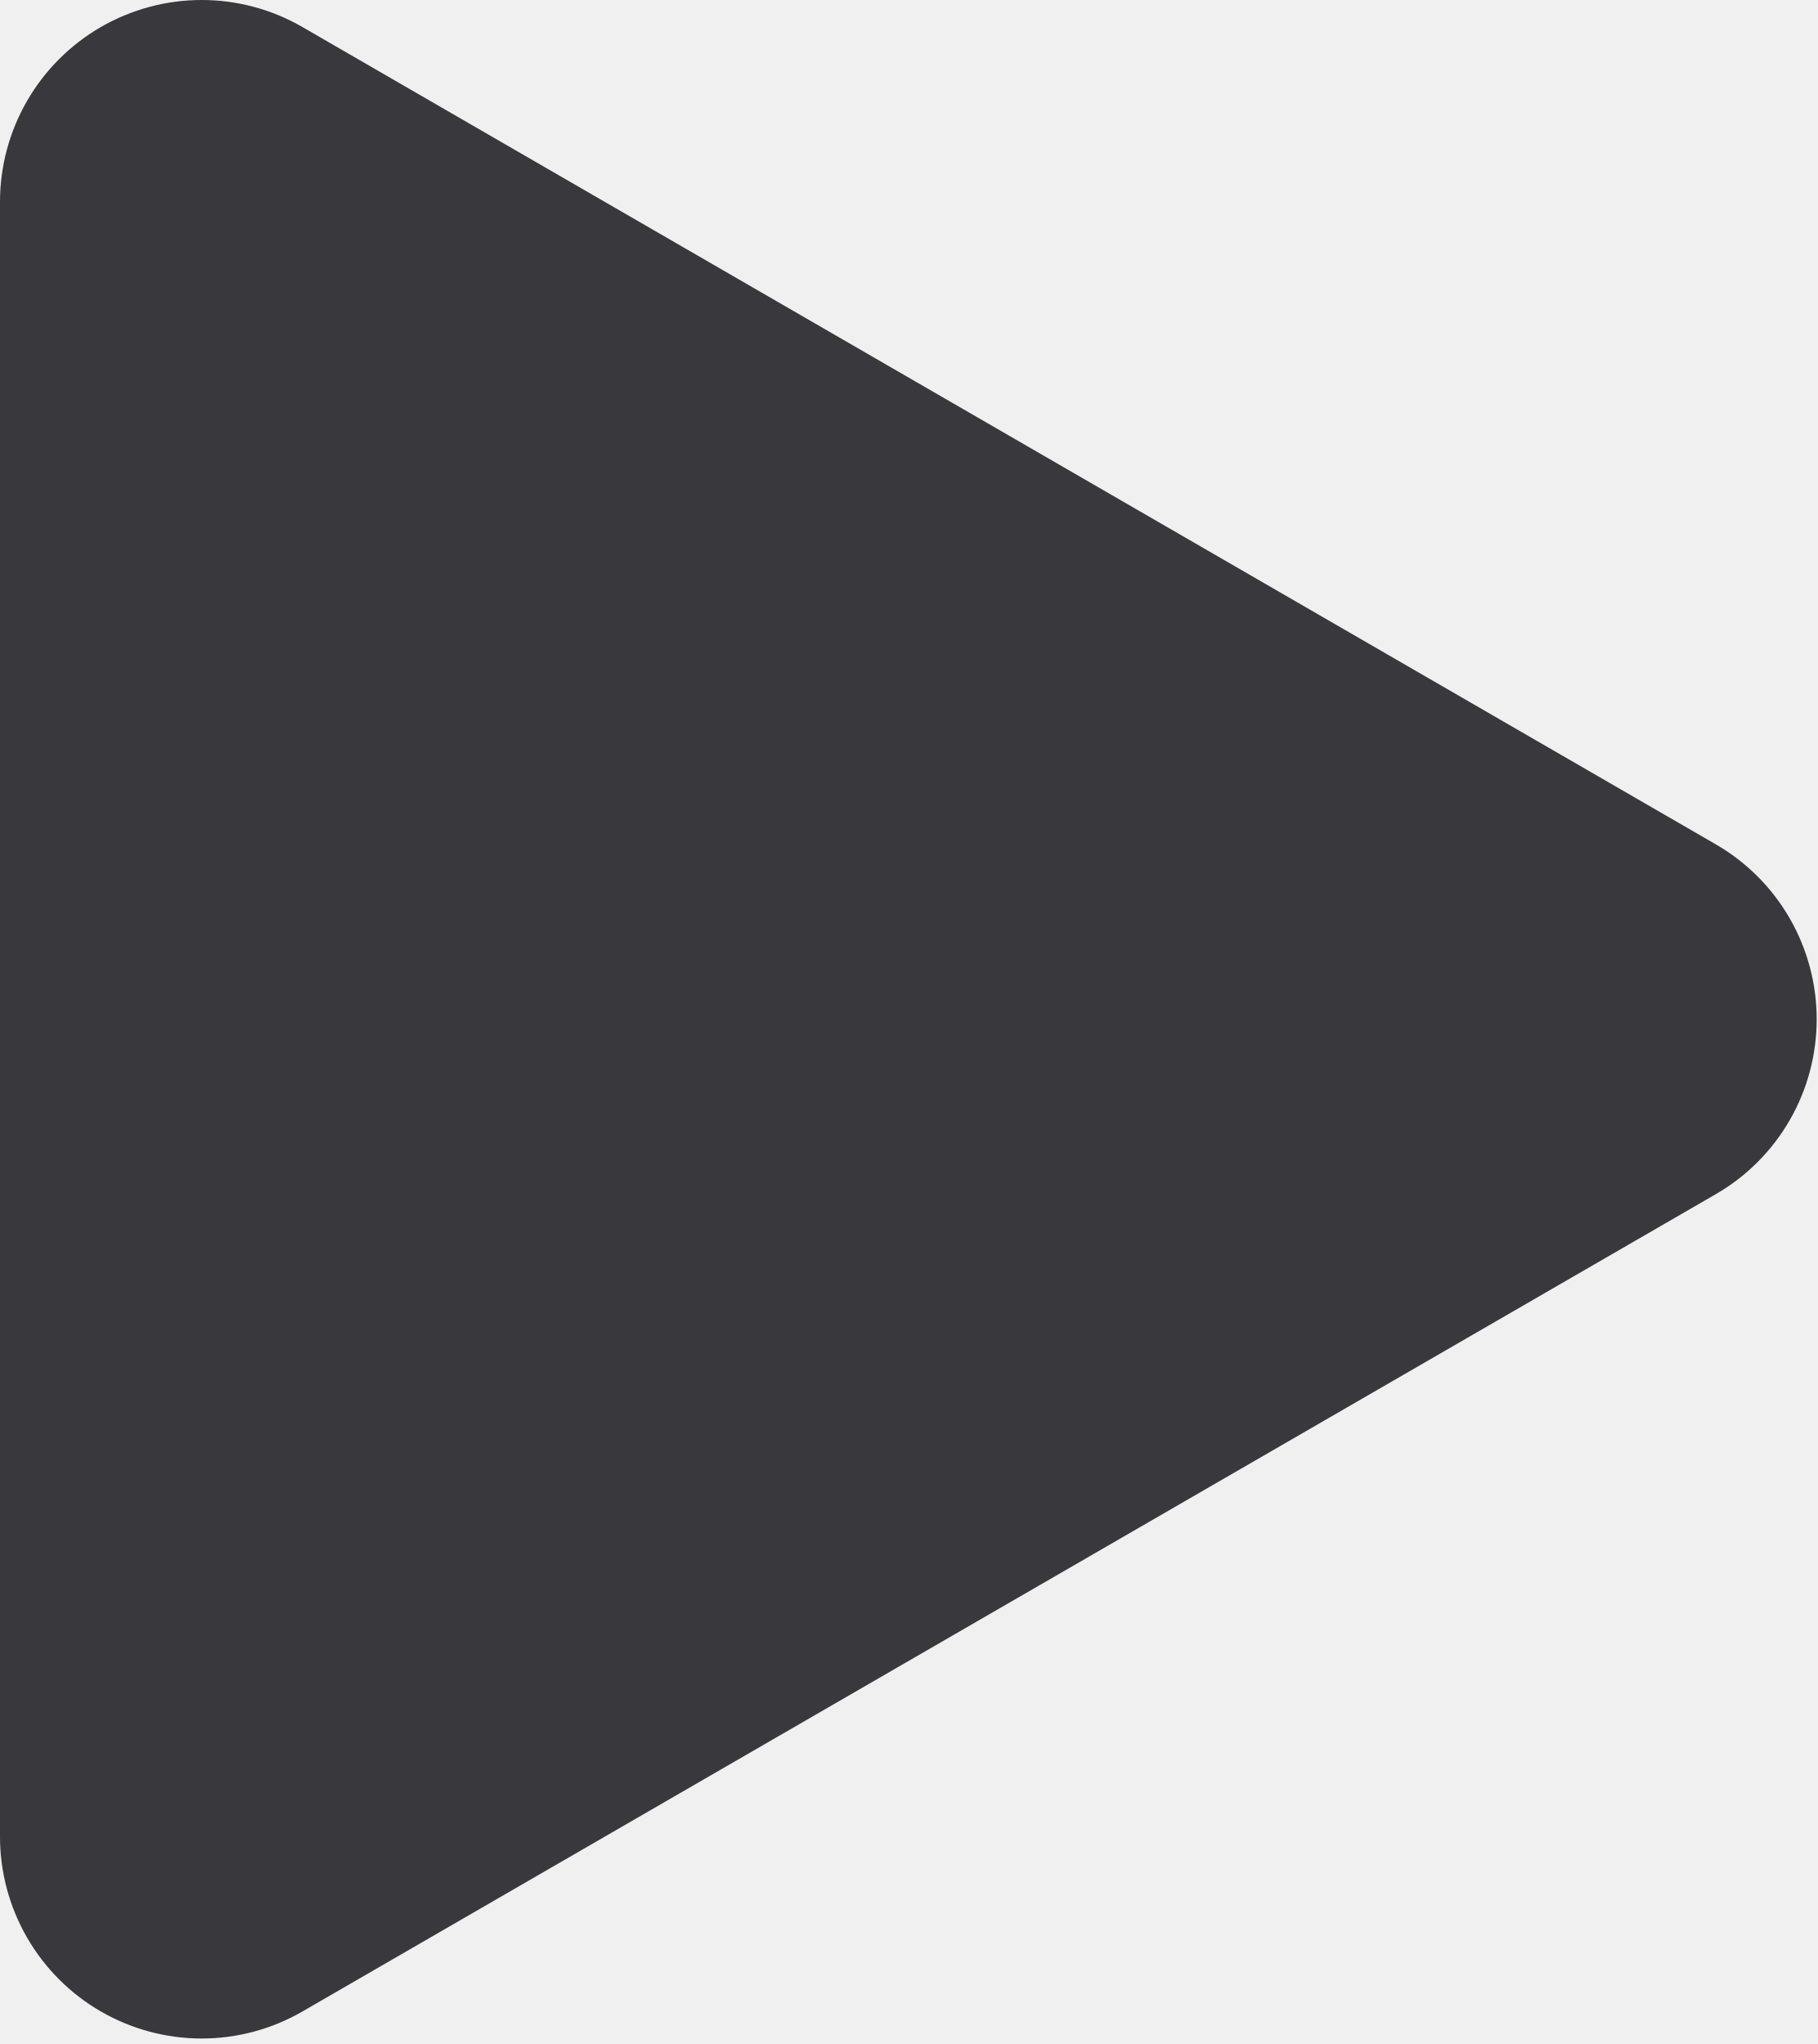
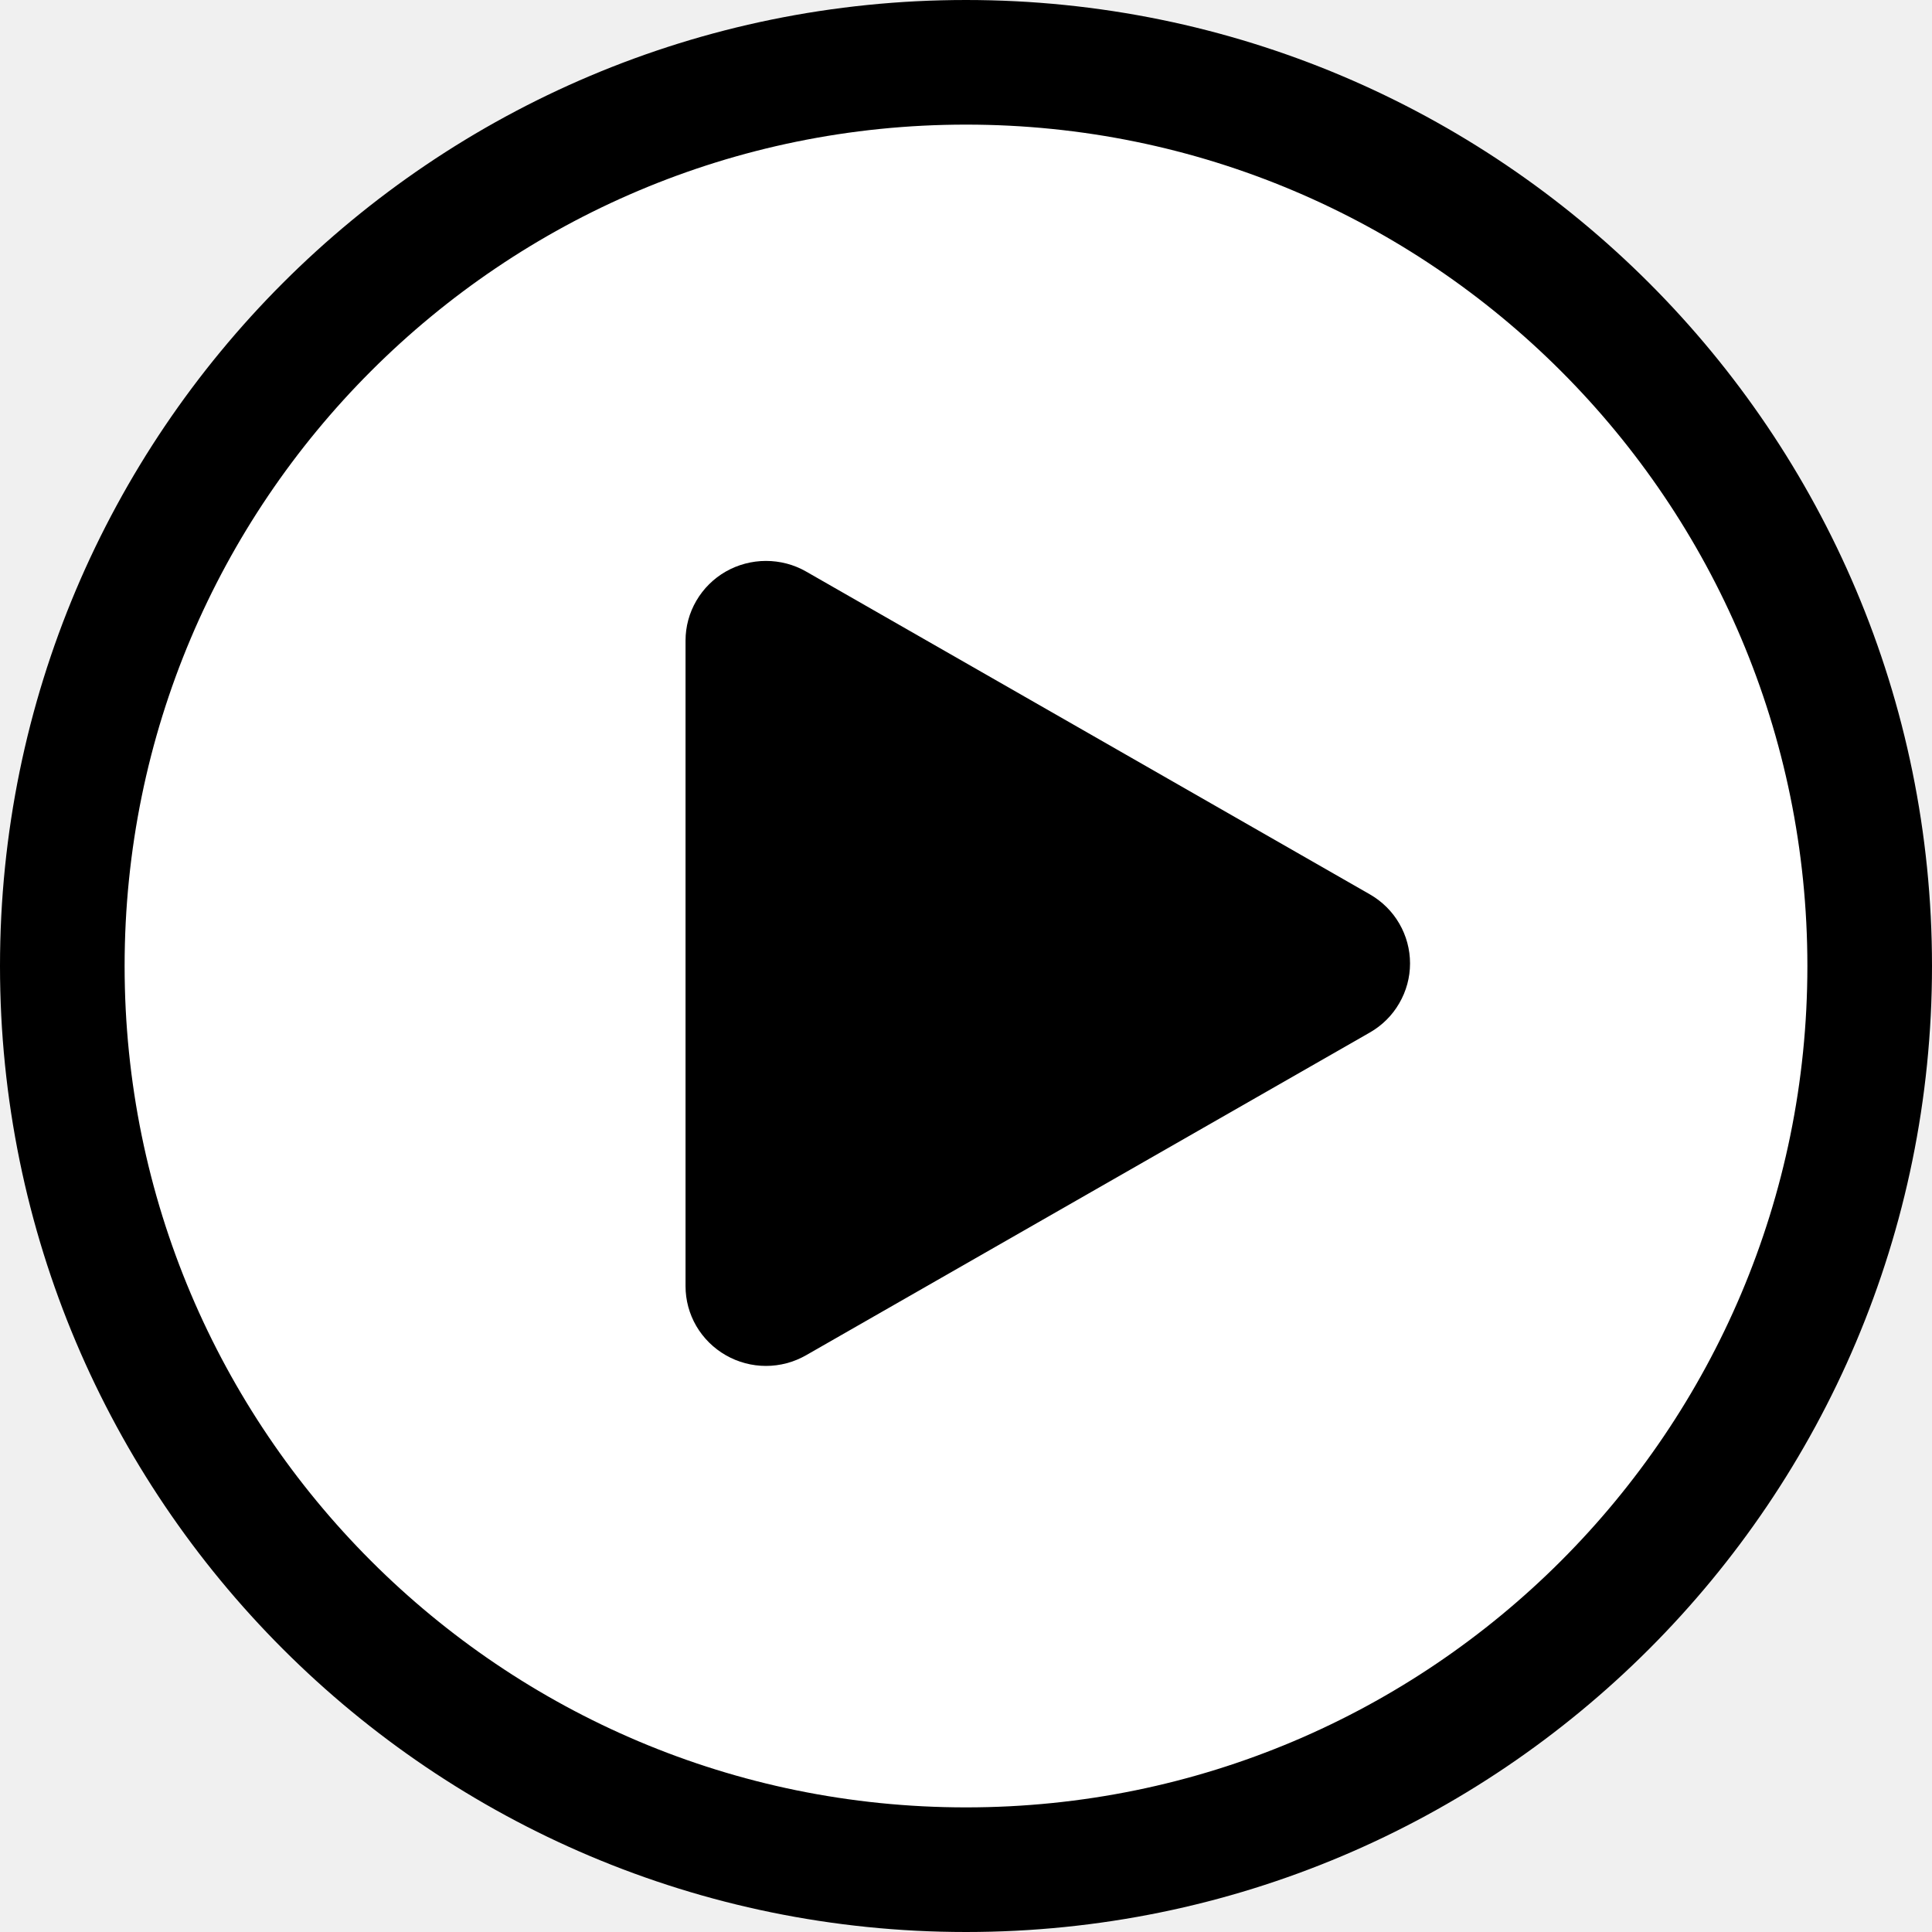
- <svg xmlns="http://www.w3.org/2000/svg" width="184" height="207" viewBox="0 0 184 207" fill="none">
-   <path d="M173.724 85.512L102.172 44.124L30.618 2.737C27.515 0.943 23.995 -0.001 20.413 3.63204e-07C16.83 0.001 13.311 0.946 10.208 2.74C7.106 4.535 4.529 7.116 2.737 10.224C0.945 13.332 0.001 16.857 0 20.447V185.996C0.001 189.585 0.945 193.111 2.737 196.219C4.529 199.327 7.105 201.908 10.208 203.703C13.311 205.498 16.83 206.443 20.413 206.444C23.995 206.444 27.515 205.501 30.618 203.707L102.172 162.319L173.724 120.932C176.827 119.138 179.404 116.556 181.196 113.447C182.988 110.339 183.931 106.812 183.931 103.222C183.931 99.632 182.988 96.106 181.196 92.997C179.404 89.888 176.827 87.307 173.724 85.512V85.512Z" fill="#38383D" />
+ <svg xmlns="http://www.w3.org/2000/svg" width="24" height="24" viewBox="0 0 24 24" fill="none">
+   <circle cx="12" cy="12" r="11.226" fill="white" stroke="black" stroke-width="1.548" />
+   <path d="M17.017 11.11L13.516 9.105L10.014 7.1C9.863 7.013 9.69 6.968 9.515 6.968C9.34 6.968 9.167 7.014 9.016 7.1C8.864 7.187 8.738 7.312 8.65 7.463C8.562 7.614 8.516 7.784 8.516 7.958V15.977C8.516 16.151 8.562 16.322 8.65 16.473C8.738 16.623 8.864 16.748 9.016 16.835C9.167 16.922 9.34 16.968 9.515 16.968C9.69 16.968 9.862 16.922 10.014 16.835L13.516 14.83L17.017 12.826C17.169 12.739 17.295 12.614 17.382 12.463C17.47 12.312 17.516 12.142 17.516 11.968C17.516 11.794 17.47 11.623 17.382 11.472C17.295 11.322 17.169 11.197 17.017 11.11V11.11Z" fill="black" />
</svg>
